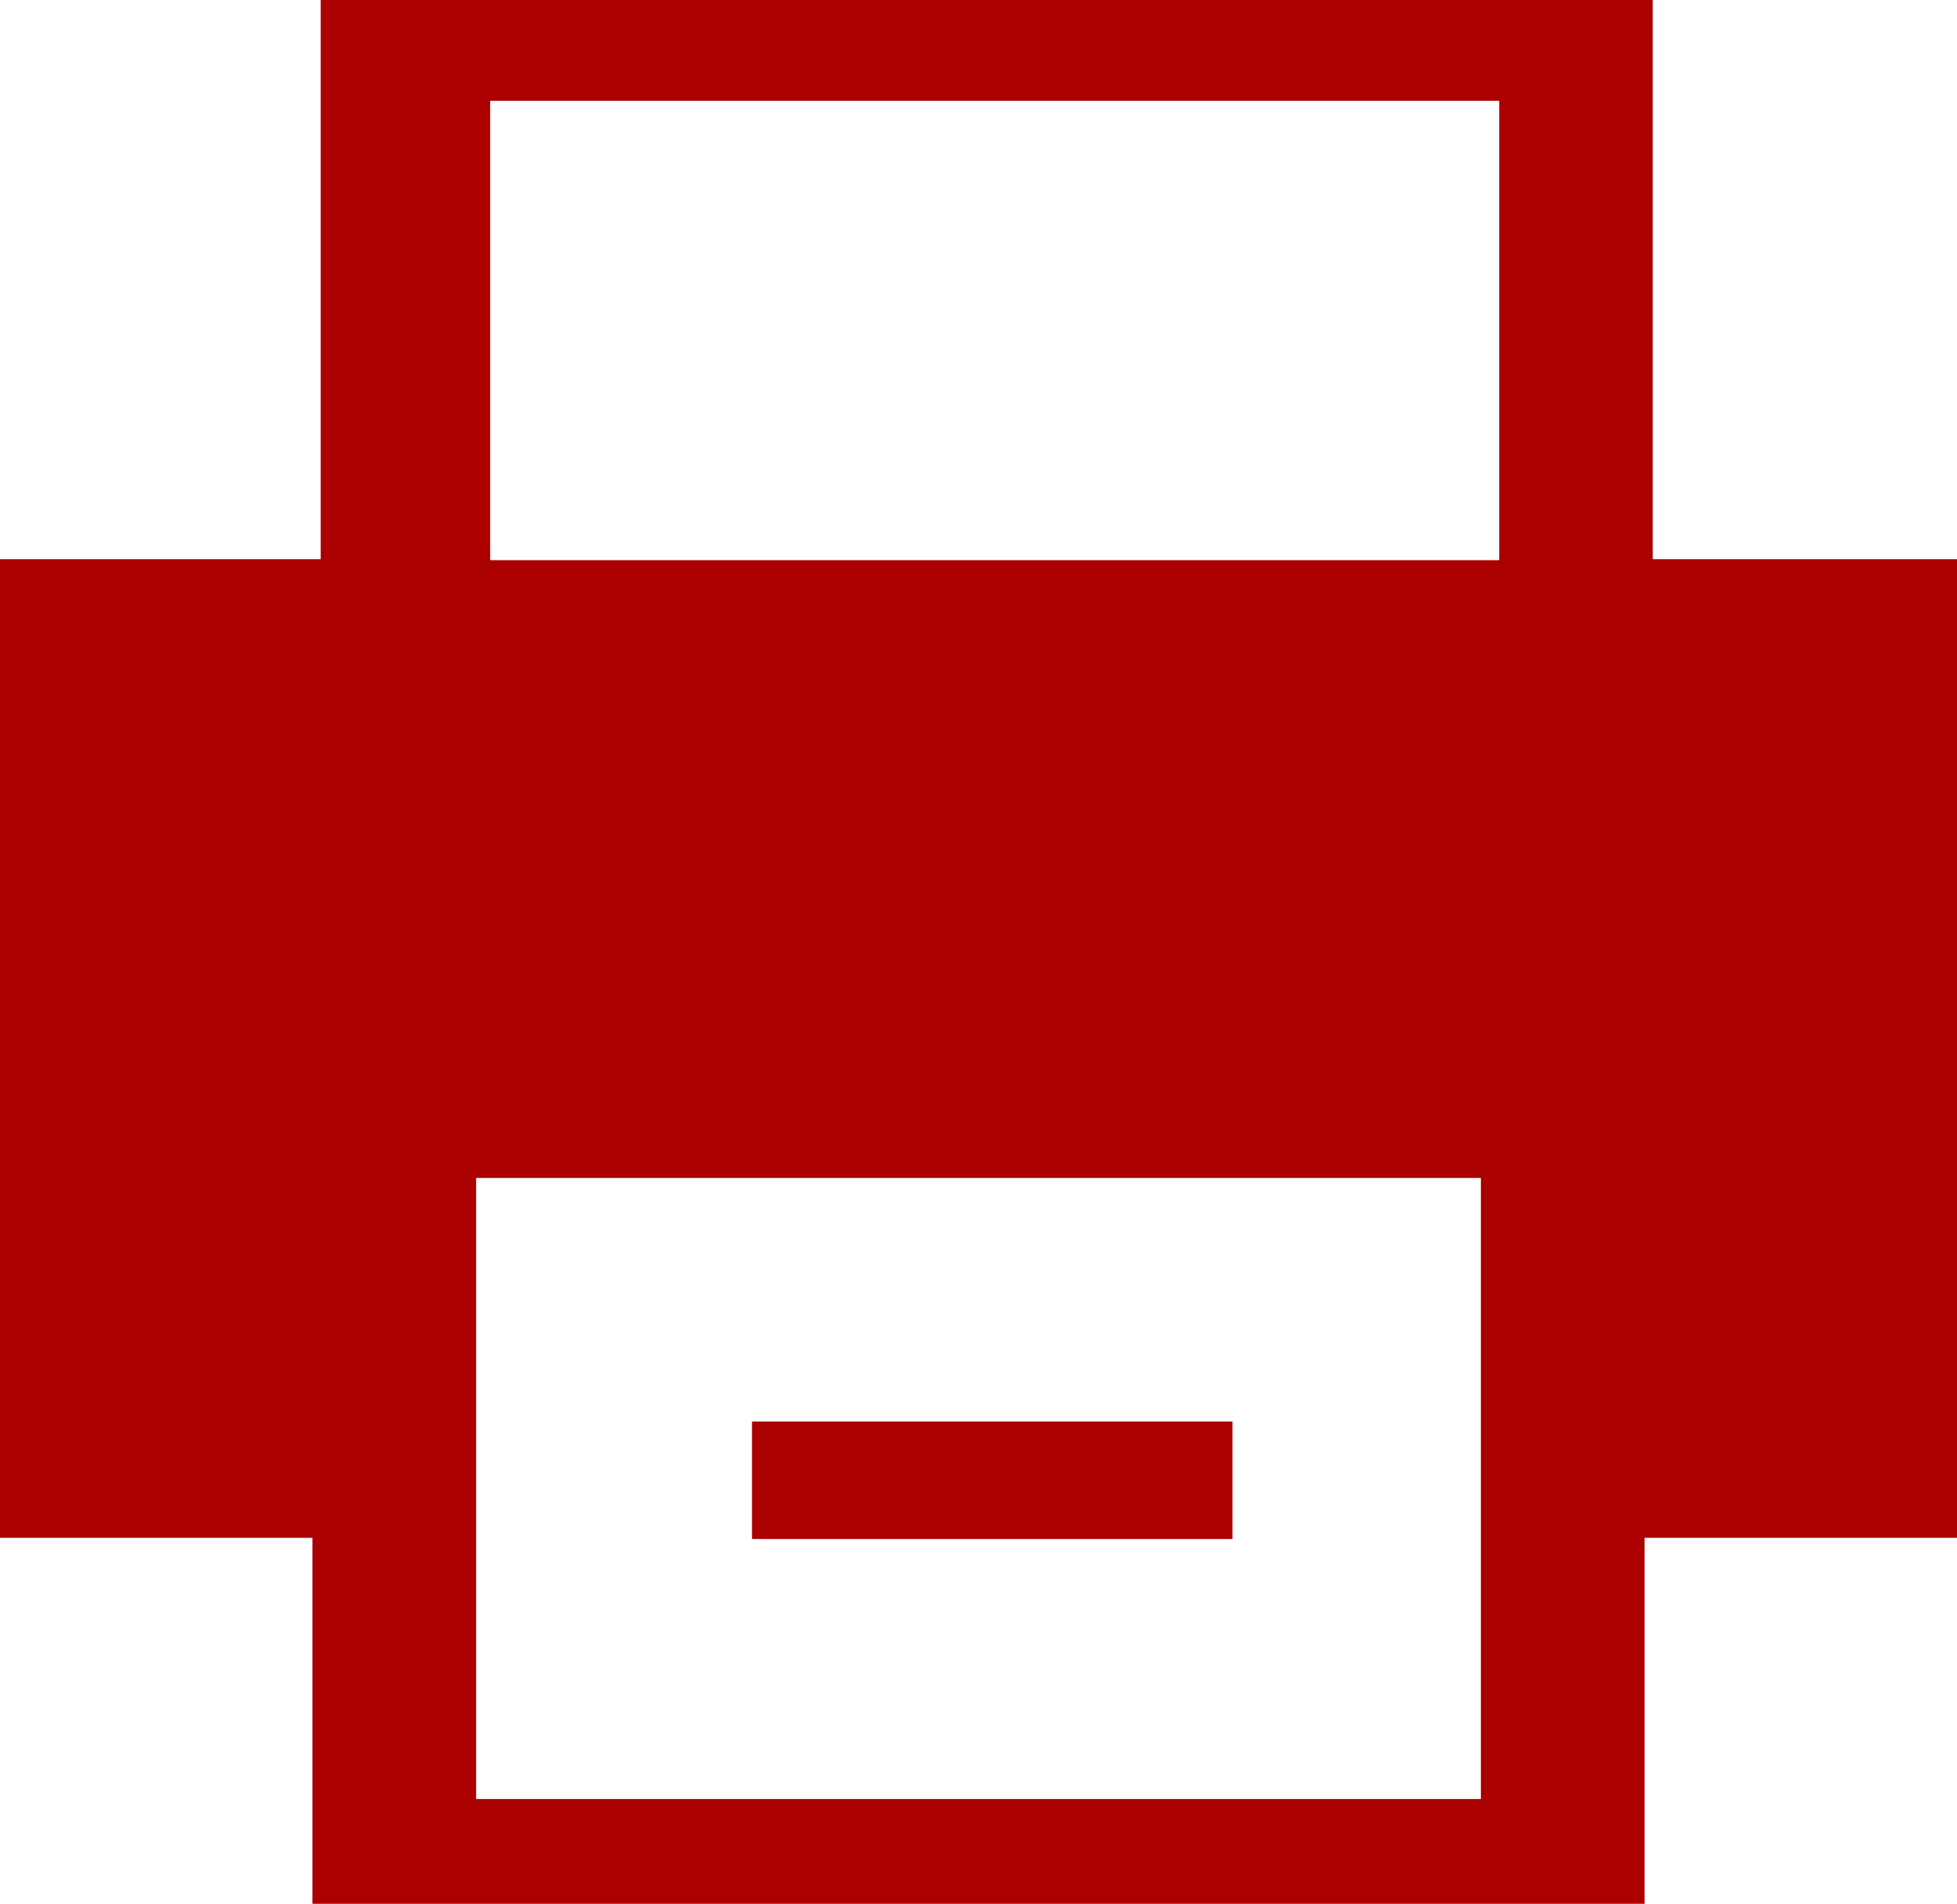
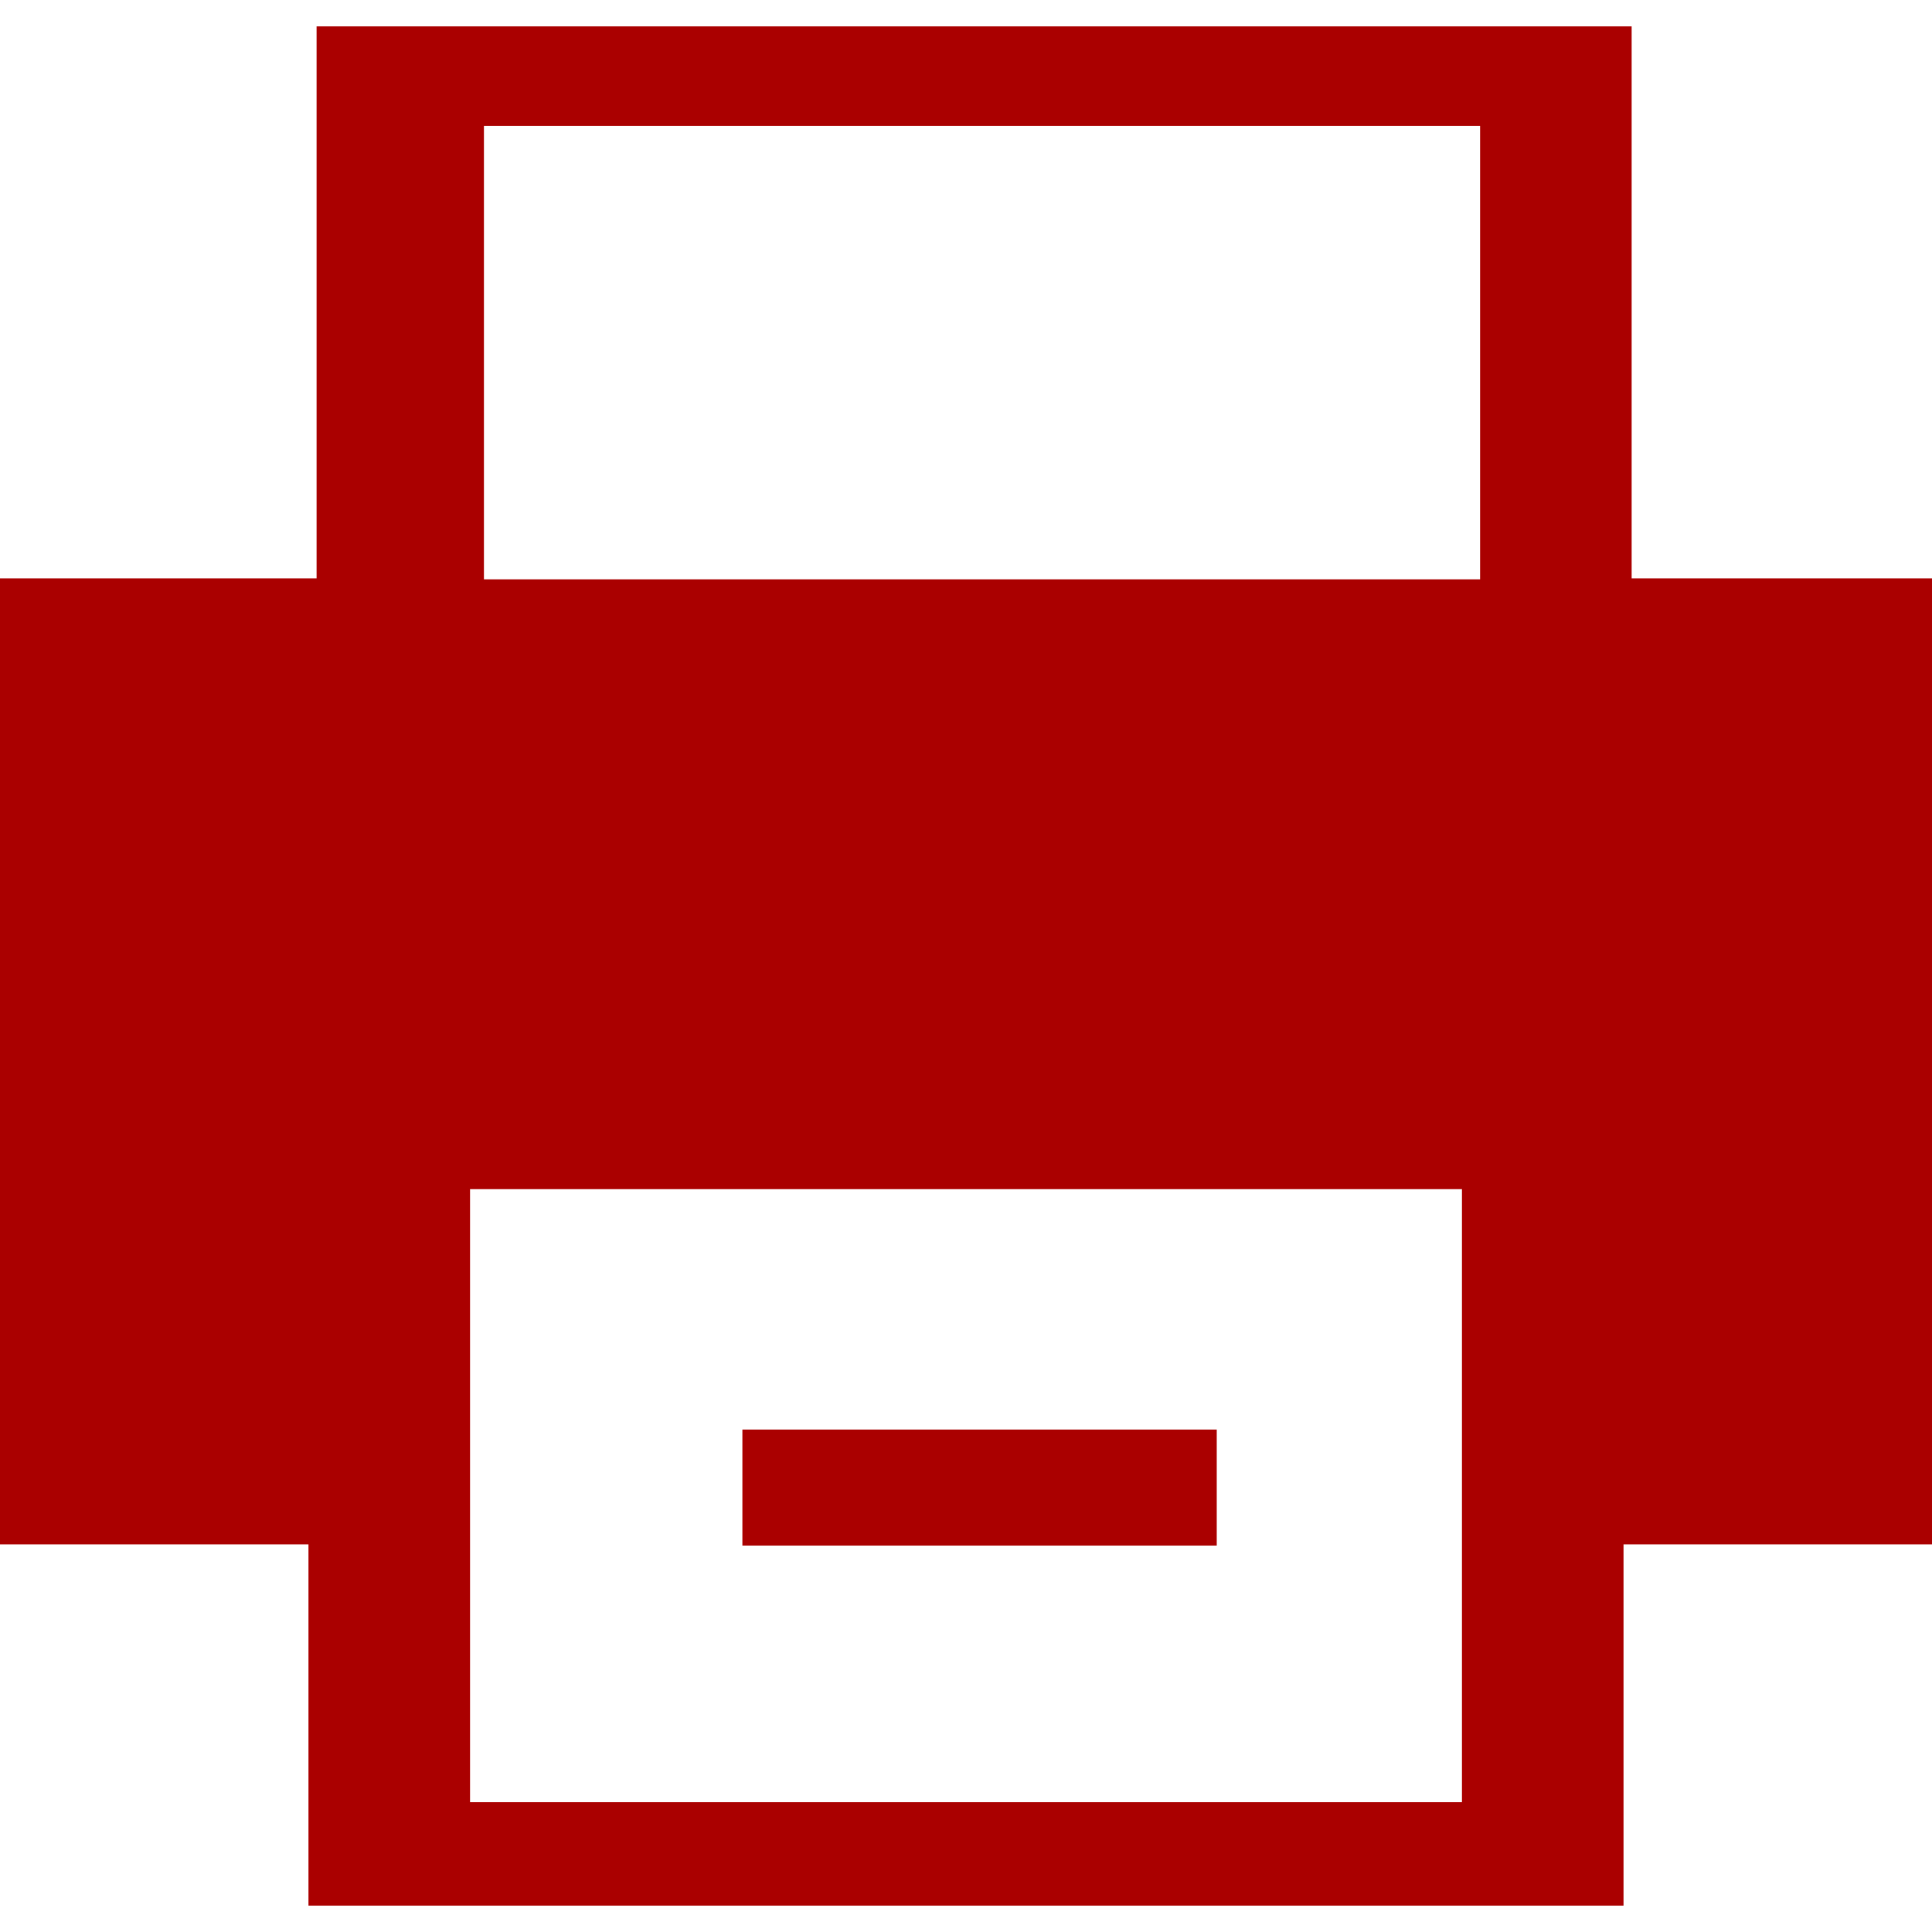
- <svg xmlns="http://www.w3.org/2000/svg" width="680" height="661.428" viewBox="0 0 680 661.428" id="svg2" version="1.1">
+ <svg xmlns="http://www.w3.org/2000/svg" width="500" height="500" viewBox="0 0 500 500" id="svg2" version="1.1">
  <defs id="defs4" />
-   <path id="rect4138" d="m 111.428,0 0,194.285 -111.428,0 0,340 108.57,0 0,127.143 462.857,0 0,-127.143 108.572,0 0,-340 -105.715,0 0,-194.285 -462.857,0 z m 58.898,35.025 350.617,0 0,159.594 -350.617,0 0,-159.594 z m -4.889,374.232 349.125,0 0,215.77 -349.125,0 0,-215.77 z m 95.859,84.611 0,40.834 166.957,0 0,-40.834 -166.957,0 z" style="opacity:1;fill:#aa0000;fill-opacity:1;stroke:none;stroke-width:1;stroke-linecap:round;stroke-linejoin:round;stroke-miterlimit:4;stroke-dasharray:0, 1, 2, 3, 4, 5, 6, 7, 8, 9, 10, 11, 12, 13, 14;stroke-dashoffset:0;stroke-opacity:1" />
+   <path id="rect4138" d="m 81.932,6.828 0,142.857 -81.932,0 0,250 79.831,0 0,93.487 340.336,0 0,-93.487 79.833,0 0,-250 -77.731,0 0,-142.857 -340.336,0 z m 43.308,25.754 257.807,0 0,117.348 -257.807,0 0,-117.348 z m -3.595,275.171 256.71,0 0,158.654 -256.71,0 0,-158.654 z m 70.485,62.214 0,30.025 122.763,0 0,-30.025 -122.763,0 z" style="opacity:1;fill:#aa0000;fill-opacity:1;stroke:none;stroke-width:1;stroke-linecap:round;stroke-linejoin:round;stroke-miterlimit:4;stroke-dasharray:0, 1, 2, 3, 4, 5, 6, 7, 8, 9, 10, 11, 12, 13, 14;stroke-dashoffset:0;stroke-opacity:1" />
</svg>
